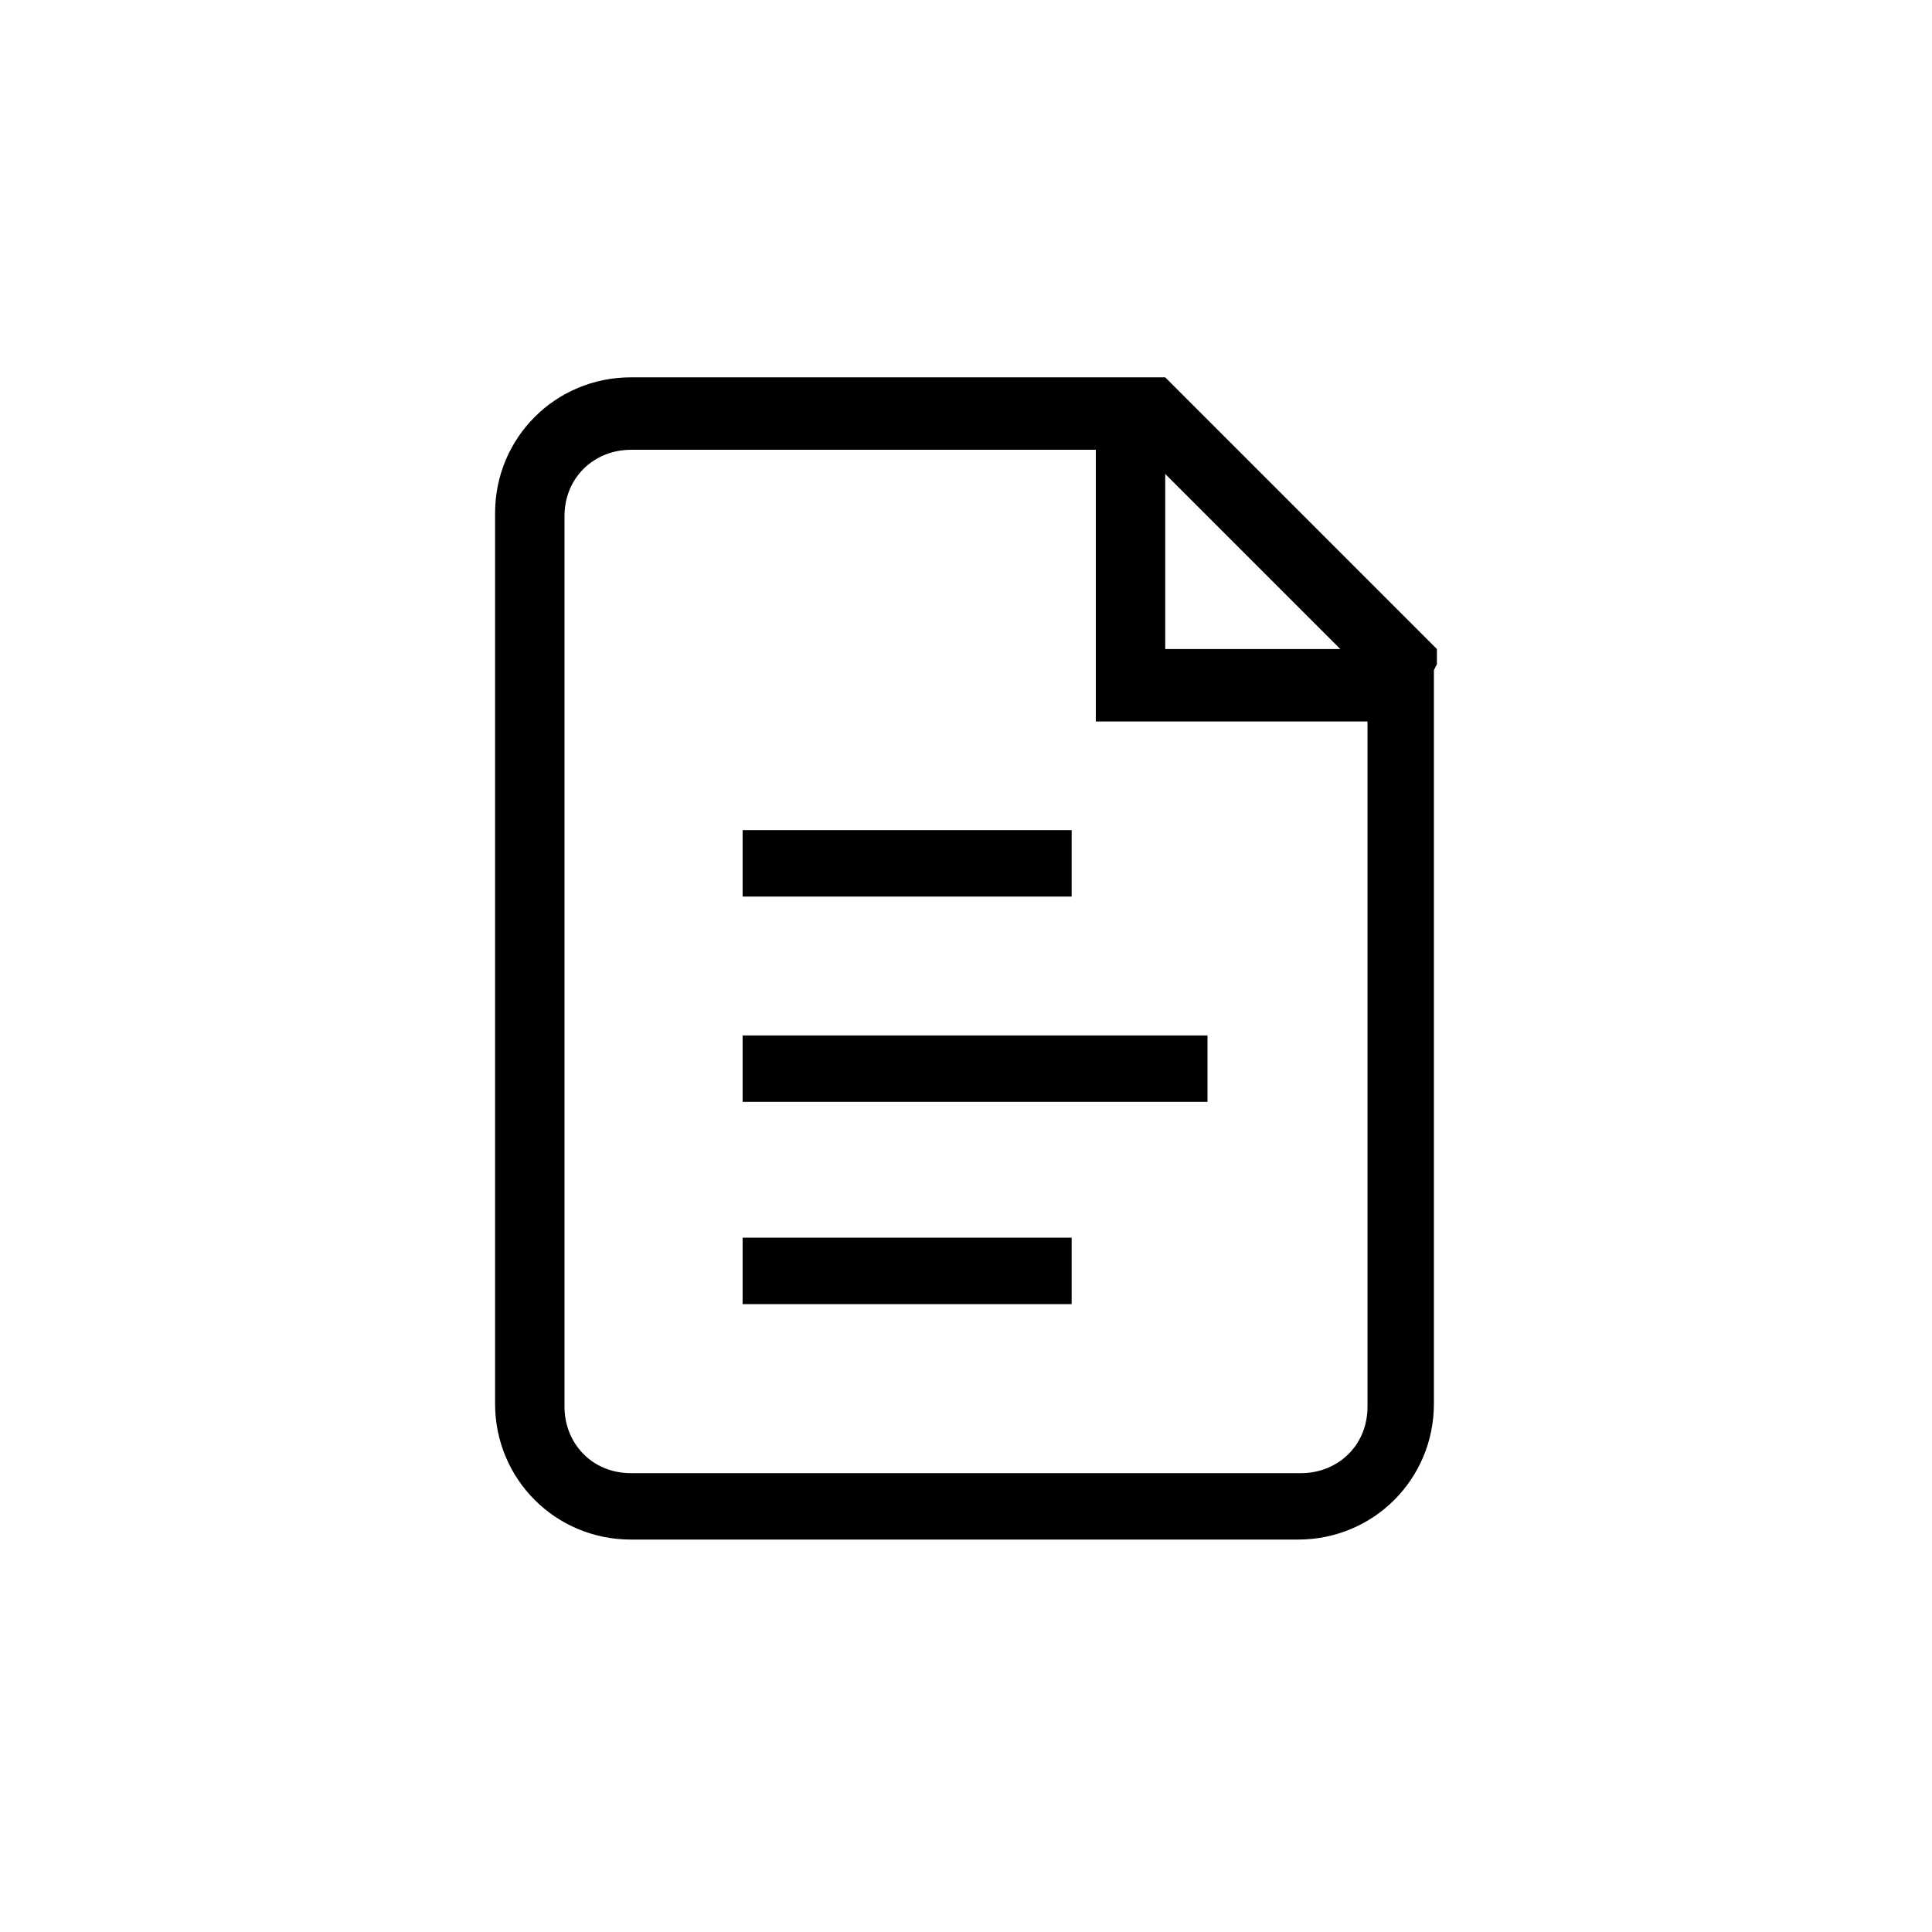
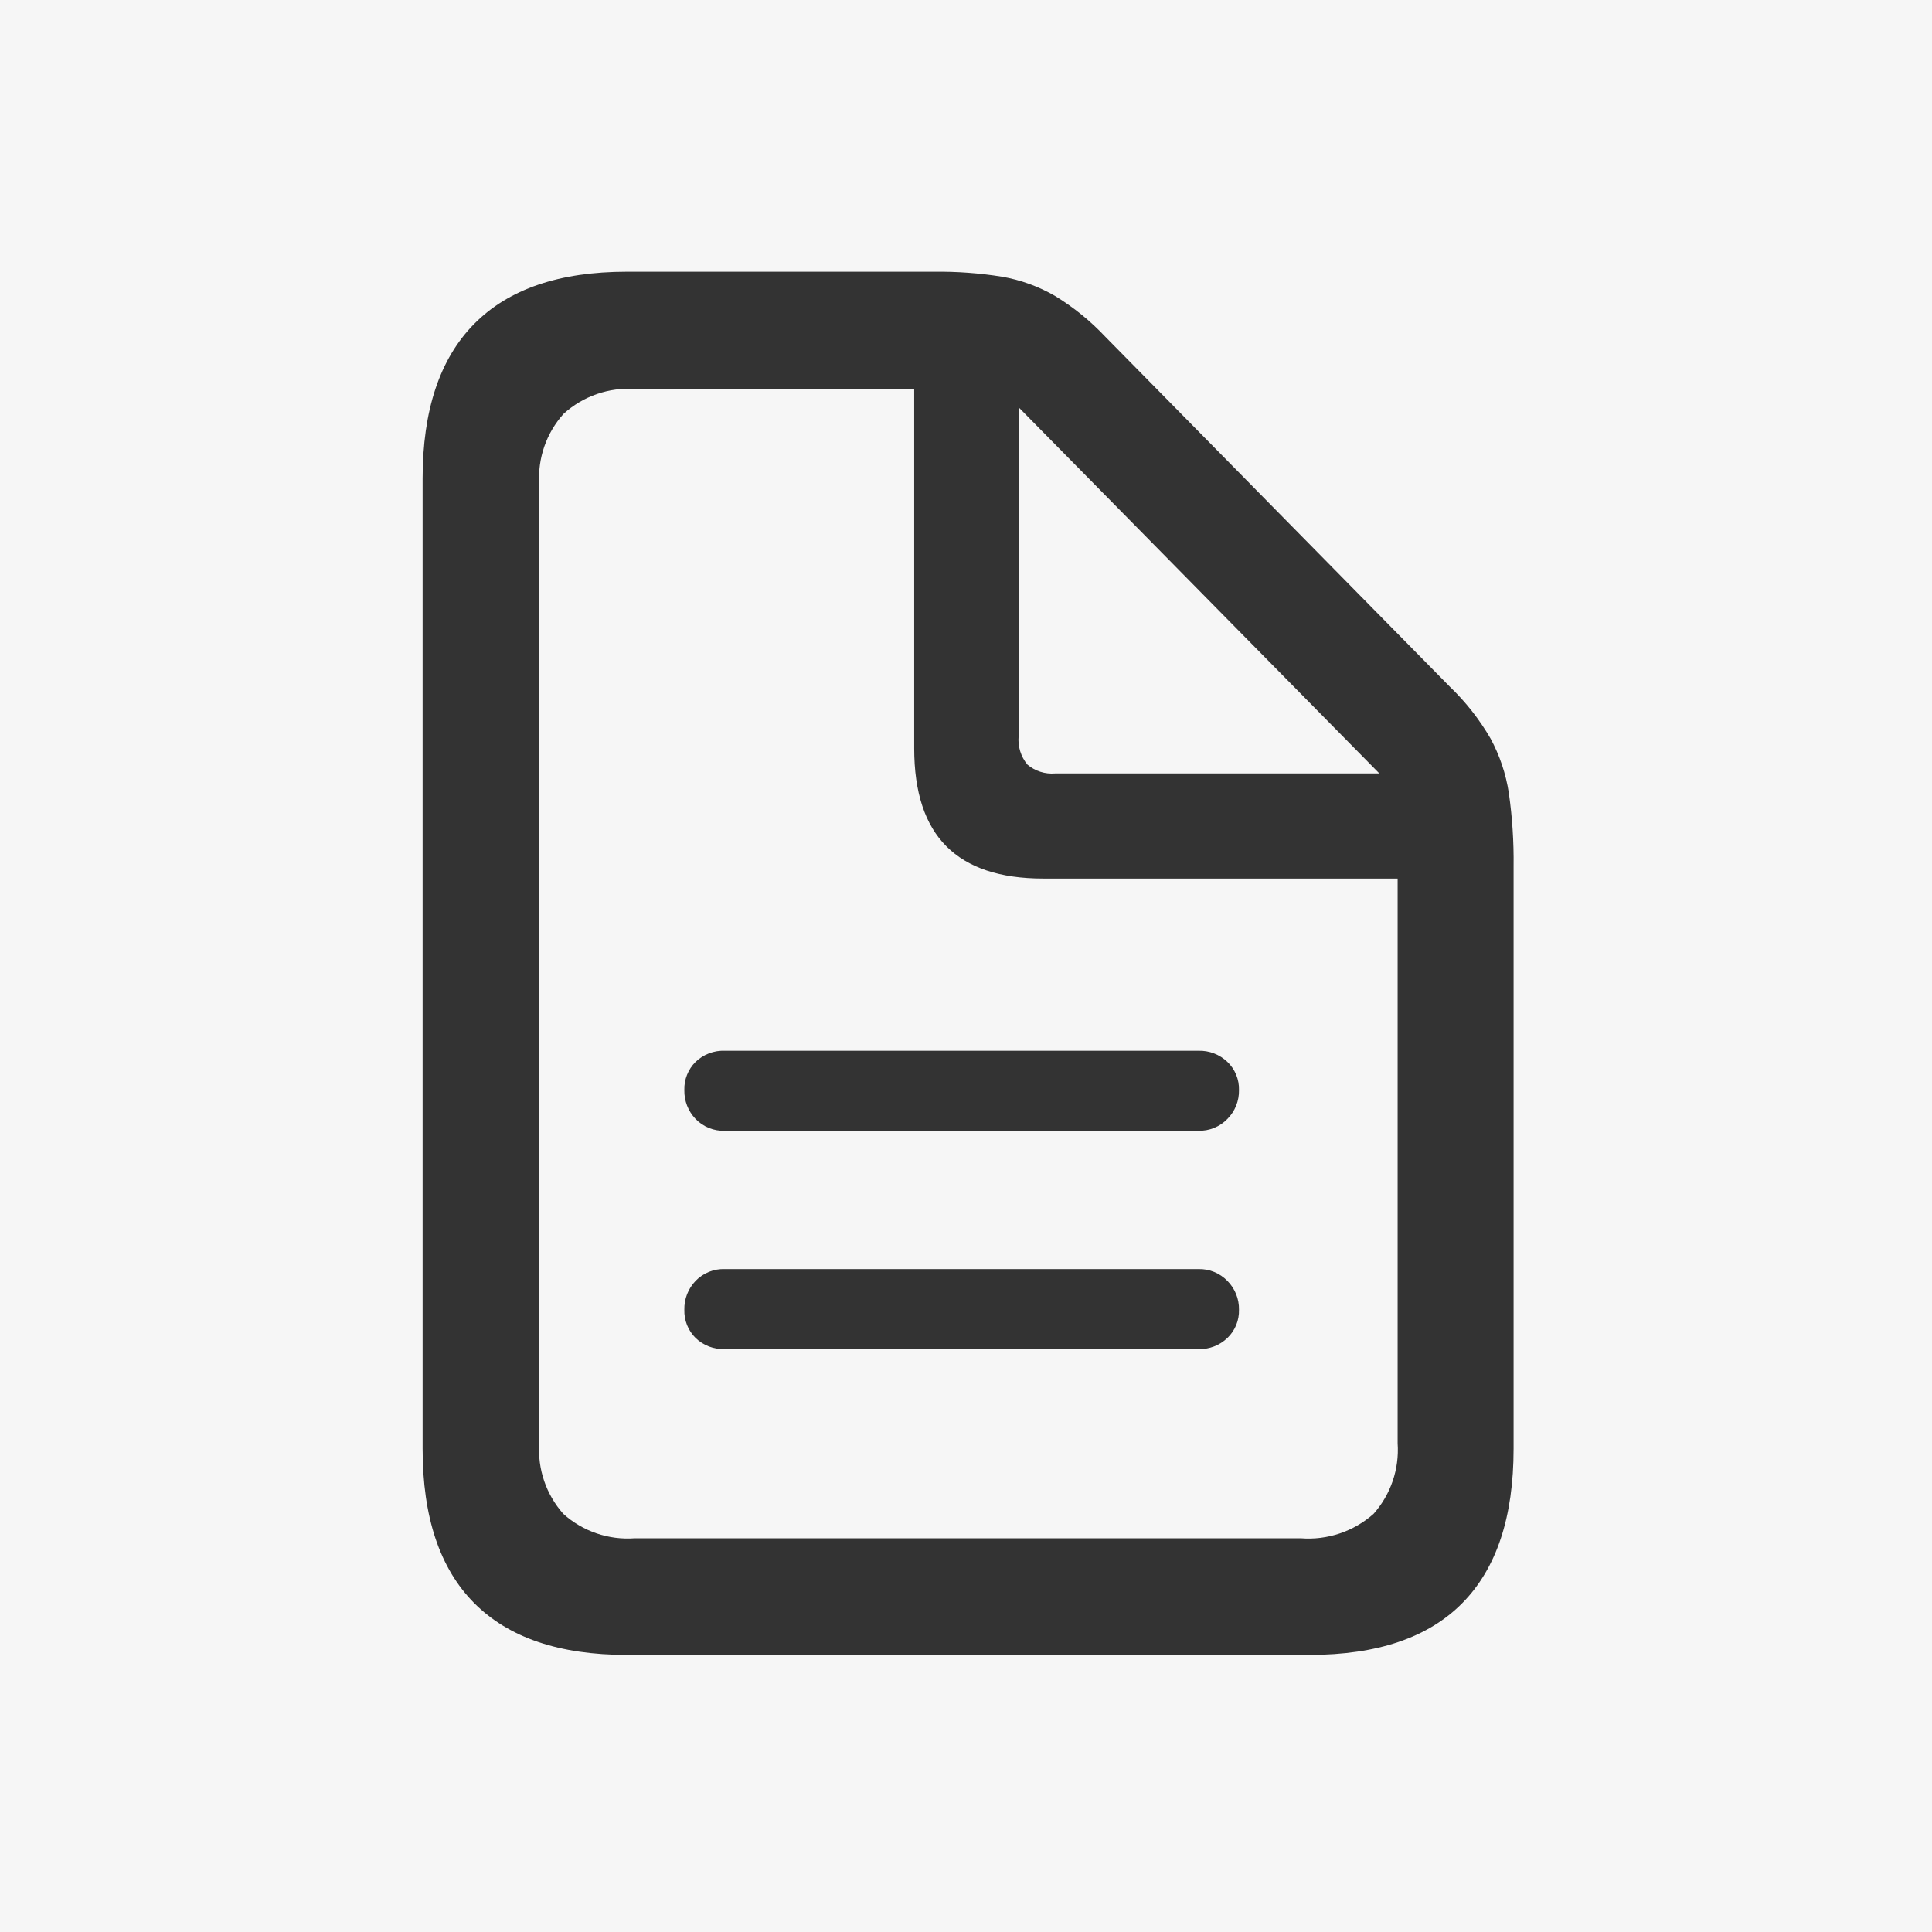
- <svg xmlns="http://www.w3.org/2000/svg" version="1.1" id="图层_1" x="0px" y="0px" viewBox="0 0 64 64" style="enable-background:new 0 0 64 64;" xml:space="preserve">
-   <path d="M35.5,27.5H24.6v2.2h10.9V27.5z M24.6,43.2h10.9V41H24.6V43.2z M24.6,36.5H40v-2.2H24.6V36.5z M47.6,22v-0.5l-9-9h-0.5l0,0  l0,0H20.9c-2.5,0-4.5,2-4.5,4.5v29.5c0,2.5,2,4.5,4.5,4.5h22.1c2.5,0,4.5-2,4.5-4.5V22.2L47.6,22L47.6,22z M38.6,15.7l5.8,5.8h-5.8  V15.7z M45.3,46.6c0,1.3-1,2.2-2.2,2.2H20.9c-1.3,0-2.2-1-2.2-2.2V17.1c0-1.3,1-2.2,2.2-2.2h15.4v9h9L45.3,46.6L45.3,46.6z" />
+ <svg xmlns="http://www.w3.org/2000/svg" width="128" height="128" viewBox="0 0 128 128">
+   <g id="icon-page" transform="translate(-21 -331)">
+     <rect id="矩形_320" data-name="矩形 320" width="128" height="128" transform="translate(21 331)" fill="#f6f6f6" />
+     <path id="路径_123" data-name="路径 123" d="M62.217-10.422a2.579,2.579,0,0,1,1.932.786,2.638,2.638,0,0,1,.764,1.909,2.489,2.489,0,0,1-.764,1.864,2.66,2.66,0,0,1-1.932.741H30.861a2.642,2.642,0,0,1-1.954-.741,2.528,2.528,0,0,1-.741-1.864,2.681,2.681,0,0,1,.741-1.909,2.561,2.561,0,0,1,1.954-.786Zm0-14.465a2.66,2.66,0,0,1,1.932.741,2.489,2.489,0,0,1,.764,1.864,2.638,2.638,0,0,1-.764,1.909,2.579,2.579,0,0,1-1.932.786H30.861a2.561,2.561,0,0,1-1.954-.786,2.681,2.681,0,0,1-.741-1.909,2.528,2.528,0,0,1,.741-1.864,2.642,2.642,0,0,1,1.954-.741ZM24.348,15.139H69.584q6.738,0,10.13-3.437t3.392-10.22V-37.105a31.567,31.567,0,0,0-.314-4.852,11.087,11.087,0,0,0-1.213-3.616,15.62,15.62,0,0,0-2.7-3.437l-22.82-23.18a16.023,16.023,0,0,0-3.324-2.7,10.591,10.591,0,0,0-3.526-1.28A26.33,26.33,0,0,0,44.7-76.5H24.348q-6.693,0-10.107,3.459T10.826-62.8V1.482q0,6.783,3.414,10.22T24.348,15.139Zm.539-7.727a6.377,6.377,0,0,1-4.739-1.617,6.379,6.379,0,0,1-1.595-4.672V-62.441a6.34,6.34,0,0,1,1.617-4.649,6.4,6.4,0,0,1,4.762-1.64H43.395v23.809q0,4.357,2.134,6.491t6.4,2.134H75.424V1.123a6.379,6.379,0,0,1-1.595,4.672A6.509,6.509,0,0,1,69,7.412ZM52.738-43.26a2.517,2.517,0,0,1-1.842-.584,2.588,2.588,0,0,1-.584-1.887V-67.518l23.9,24.258Z" transform="translate(38.173 425.502)" fill="#333" />
+   </g>
</svg>
